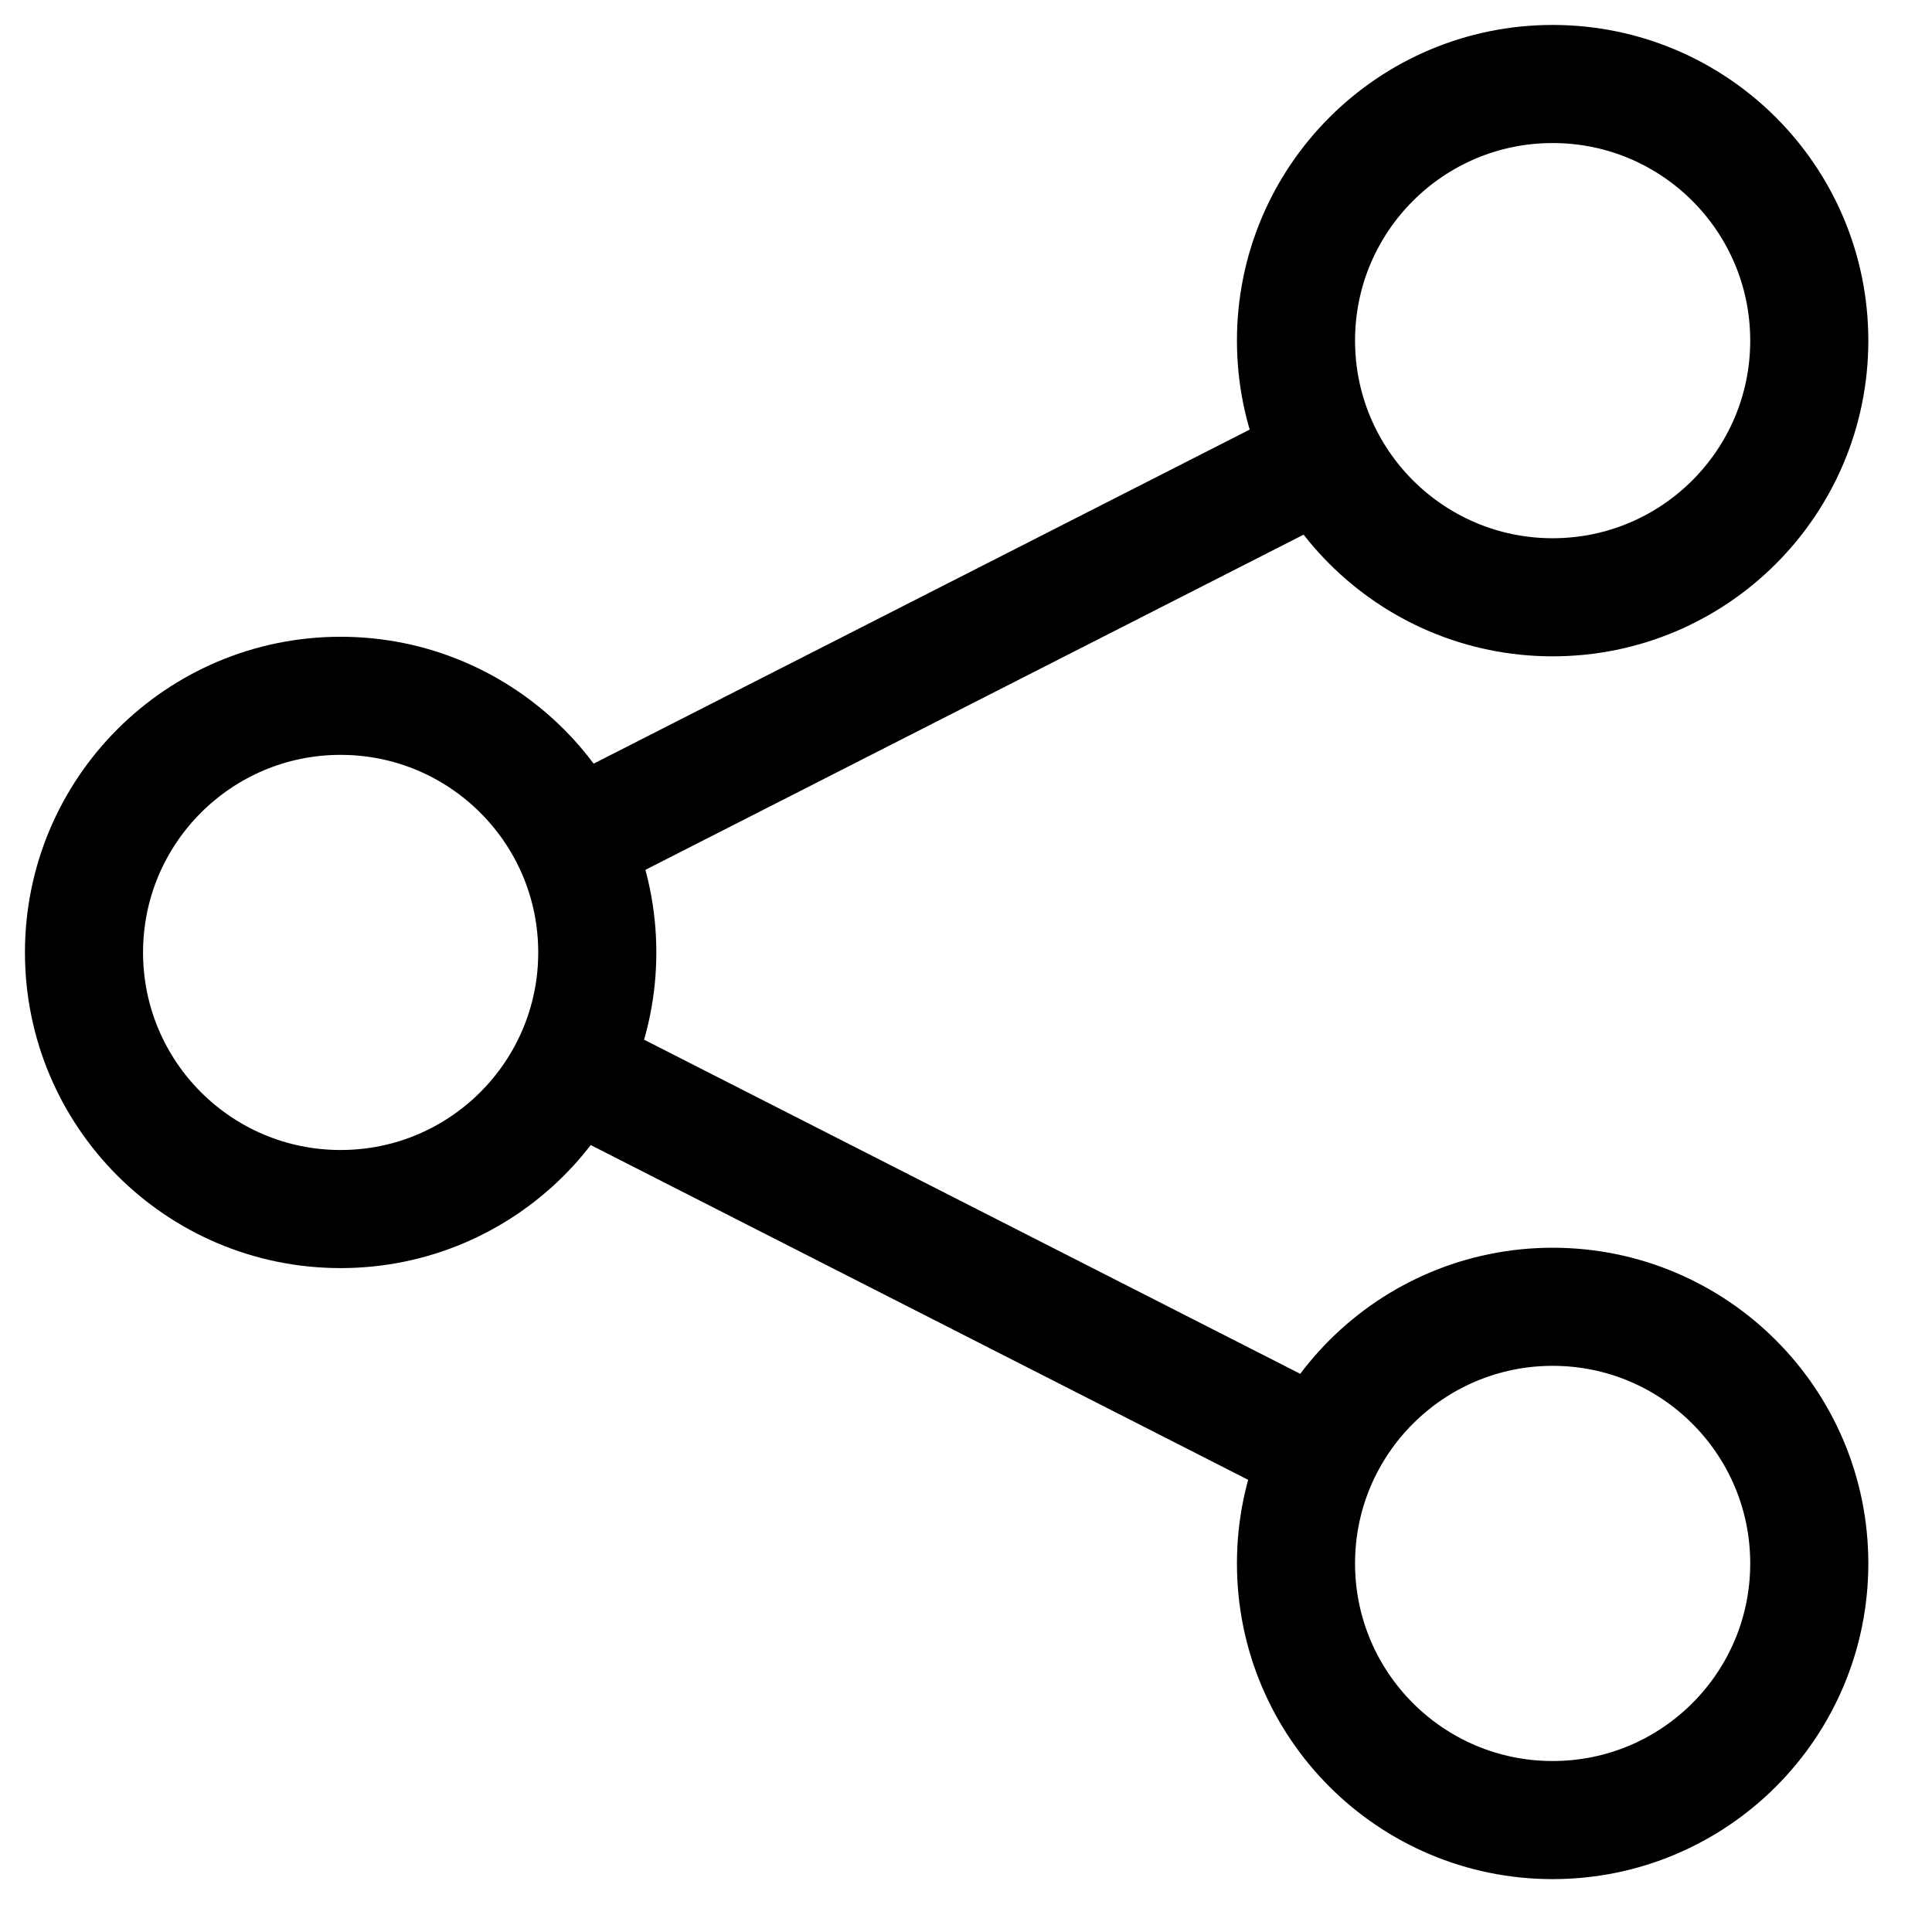
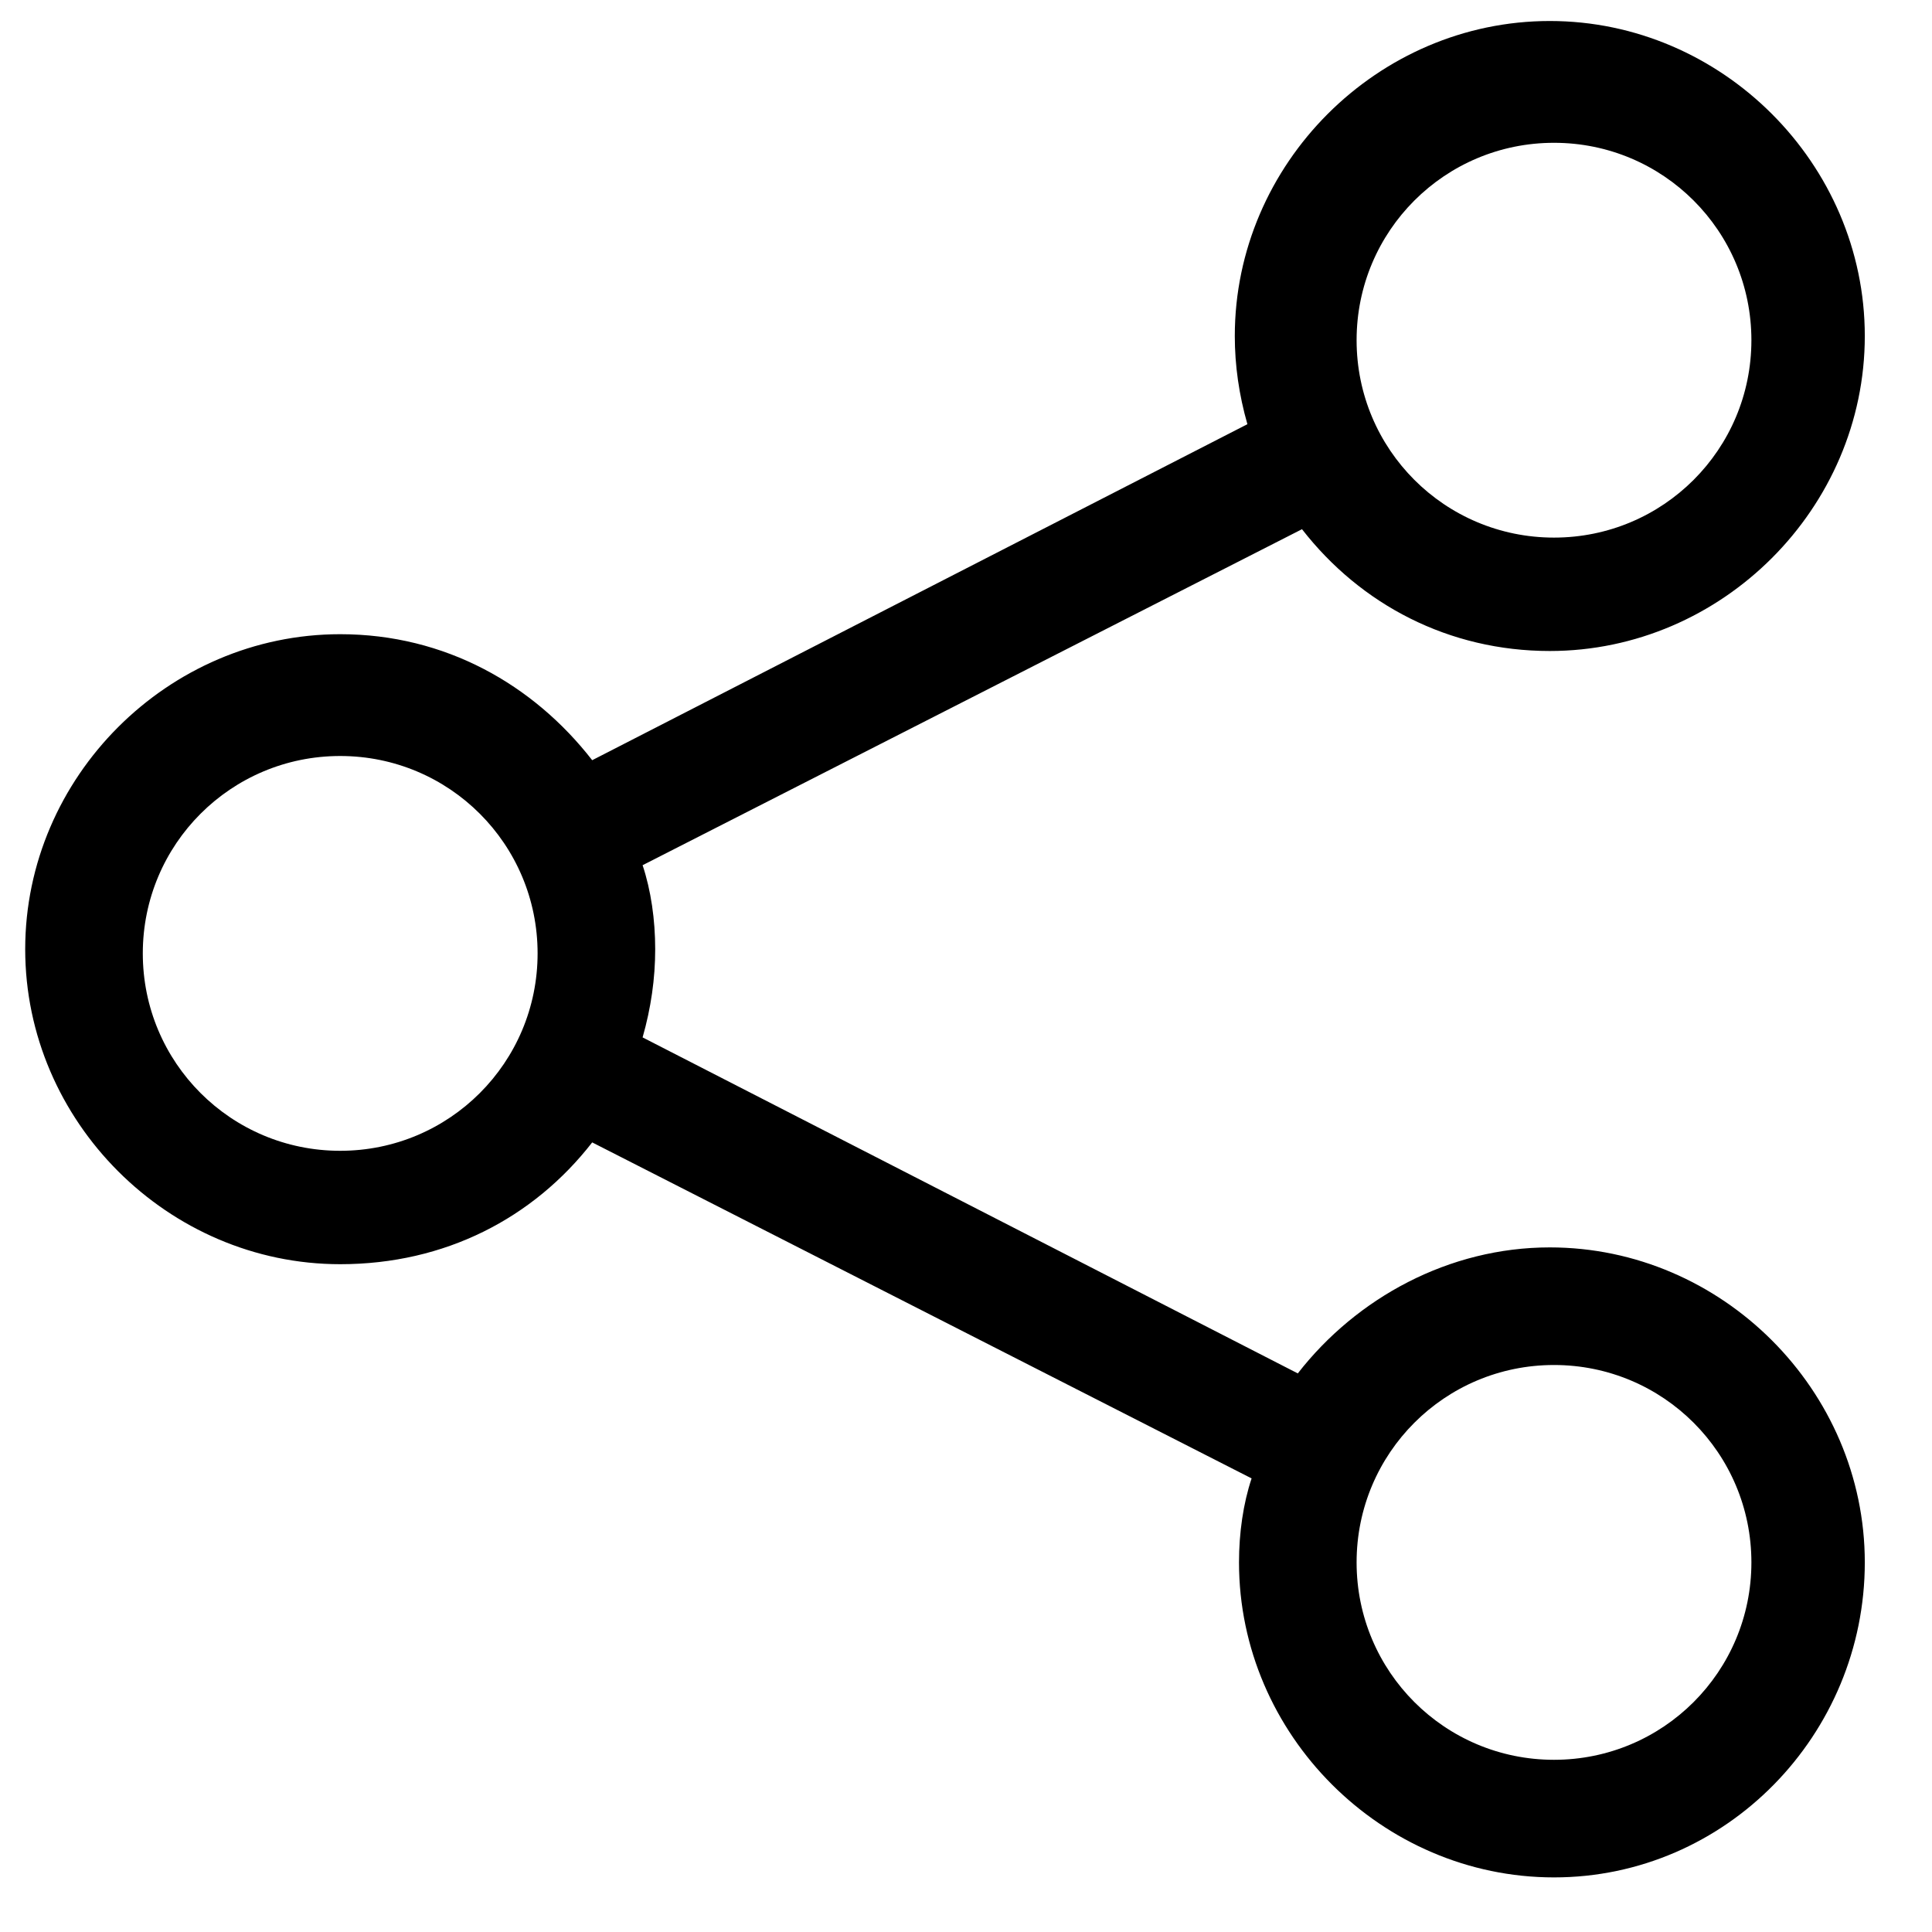
- <svg xmlns="http://www.w3.org/2000/svg" width="46px" height="46px" viewBox="0 0 46 46" version="1.1">
-   <defs />
-   <g id="Page-1" stroke="none" stroke-width="1" fill="none" fill-rule="evenodd">
-     <g id="share" stroke="#000000" stroke-width="2.812">
-       <path d="M14.221,19.716 L31.471,10.932 L14.221,19.716 Z M13.901,25.602 L31.151,34.386 L13.901,25.602 Z M43.078,8.11 C43.078,11.484 40.343,14.221 36.968,14.221 C33.594,14.221 30.857,11.484 30.857,8.11 C30.857,4.735 33.594,2 36.968,2 C40.343,2 43.078,4.735 43.078,8.11 L43.078,8.11 Z M14.221,22.677 C14.221,26.052 11.484,28.787 8.11,28.787 C4.735,28.787 2,26.052 2,22.677 C2,19.304 4.735,16.567 8.11,16.567 C11.484,16.567 14.221,19.304 14.221,22.677 L14.221,22.677 Z M43.078,37.224 C43.078,40.6 40.343,43.335 36.968,43.335 C33.594,43.335 30.857,40.6 30.857,37.224 C30.857,33.851 33.594,31.114 36.968,31.114 C40.343,31.114 43.078,33.851 43.078,37.224 L43.078,37.224 Z" id="Imported-Layers" />
-     </g>
-   </g>
+ <svg xmlns="http://www.w3.org/2000/svg" version="1.1" id="Layer_1" x="0px" y="0px" width="46px" height="46px" viewBox="-1416 878 46 46" enable-background="new -1416 878 46 46" xml:space="preserve">
+   <path fill="currentColor" d="M-1379,922.7c-4.1,0-7.5-3.4-7.5-7.5c0-0.7,0.1-1.4,0.3-2l-15.7-8c-1.4,1.8-3.5,2.9-6,2.9c-4.1,0-7.5-3.4-7.5-7.5  s3.4-7.5,7.5-7.5c2.5,0,4.6,1.2,6,3l15.6-8c-0.2-0.7-0.3-1.4-0.3-2.1c0-4.1,3.4-7.5,7.5-7.5s7.5,3.4,7.5,7.5c0,4.1-3.4,7.5-7.5,7.5  c-2.4,0-4.5-1.1-5.9-2.9l-15.7,8c0.2,0.6,0.3,1.3,0.3,2c0,0.7-0.1,1.4-0.3,2.1l15.6,8c1.4-1.8,3.6-3,6-3c4.1,0,7.5,3.4,7.5,7.5  S-1374.9,922.7-1379,922.7z M-1379,910.5c-2.6,0-4.7,2.1-4.7,4.7c0,2.6,2.1,4.7,4.7,4.7c2.6,0,4.7-2.1,4.7-4.7  C-1374.3,912.6-1376.4,910.5-1379,910.5z M-1407.9,896c-2.6,0-4.7,2.1-4.7,4.7c0,2.6,2.1,4.7,4.7,4.7c2.6,0,4.7-2.1,4.7-4.7  C-1403.2,898.1-1405.3,896-1407.9,896z M-1379,881.4c-2.6,0-4.7,2.1-4.7,4.7c0,2.6,2.1,4.7,4.7,4.7c2.6,0,4.7-2.1,4.7-4.7  C-1374.3,883.5-1376.4,881.4-1379,881.4z" />
</svg>
